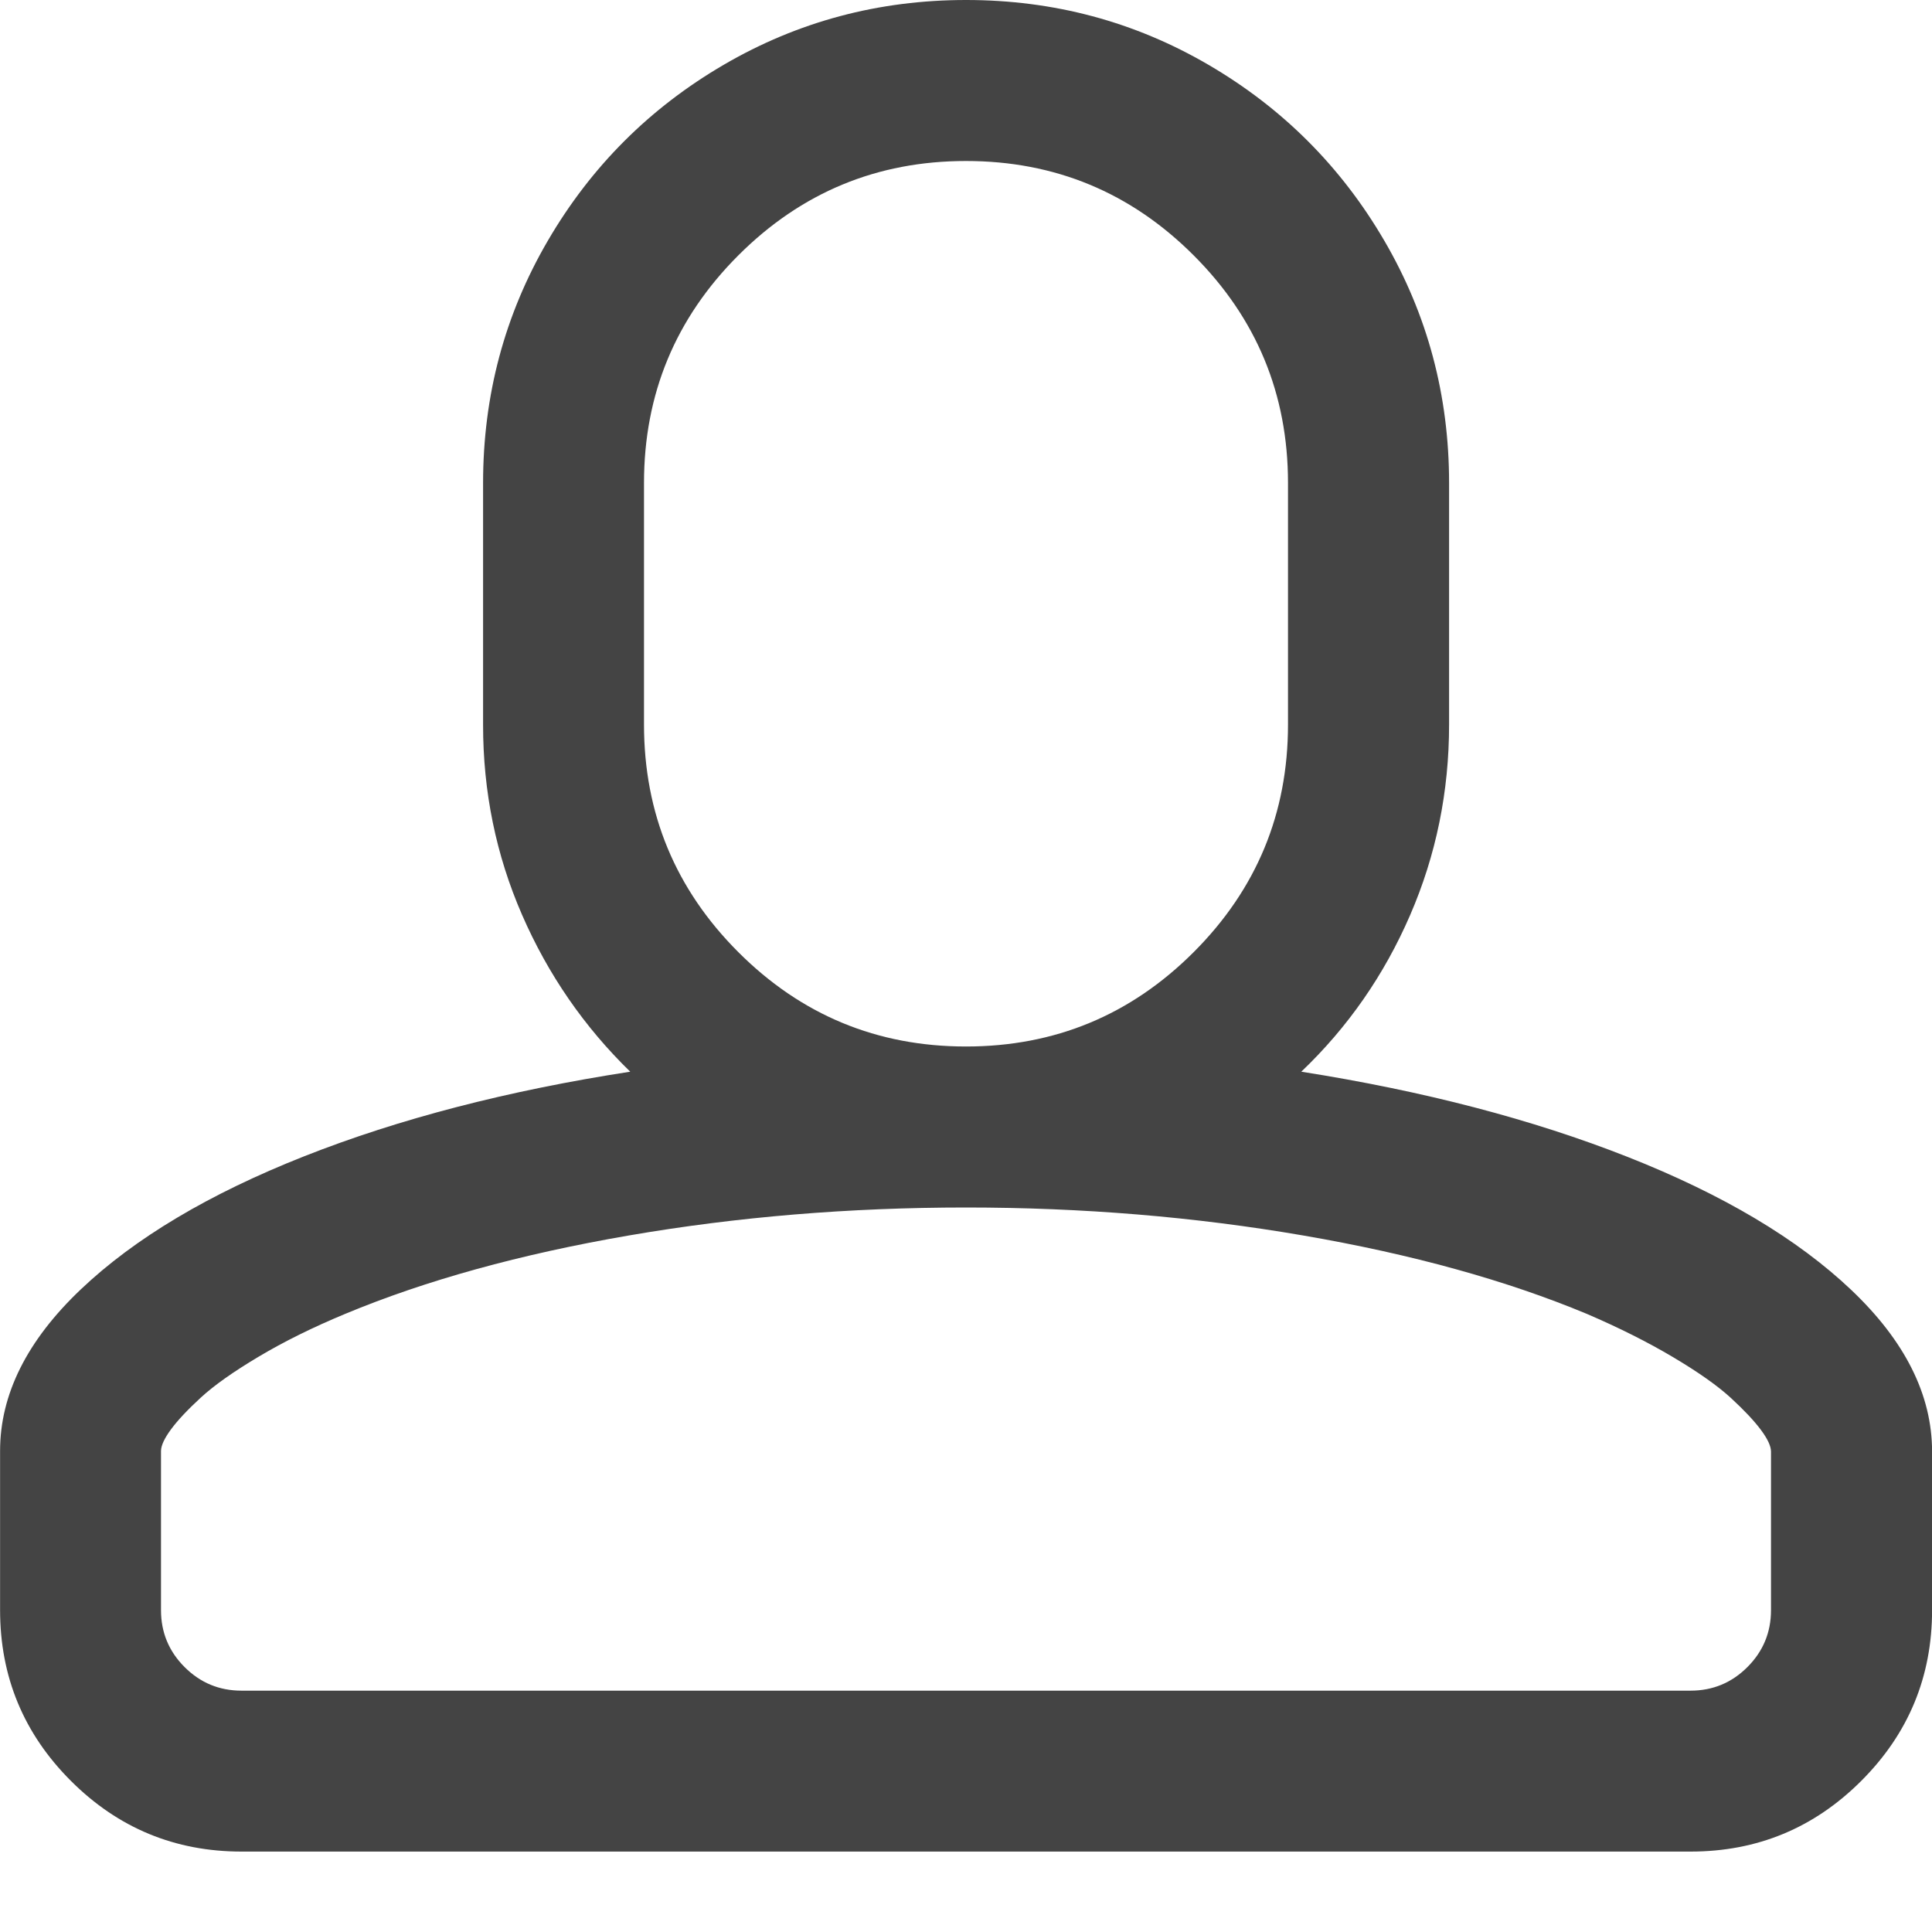
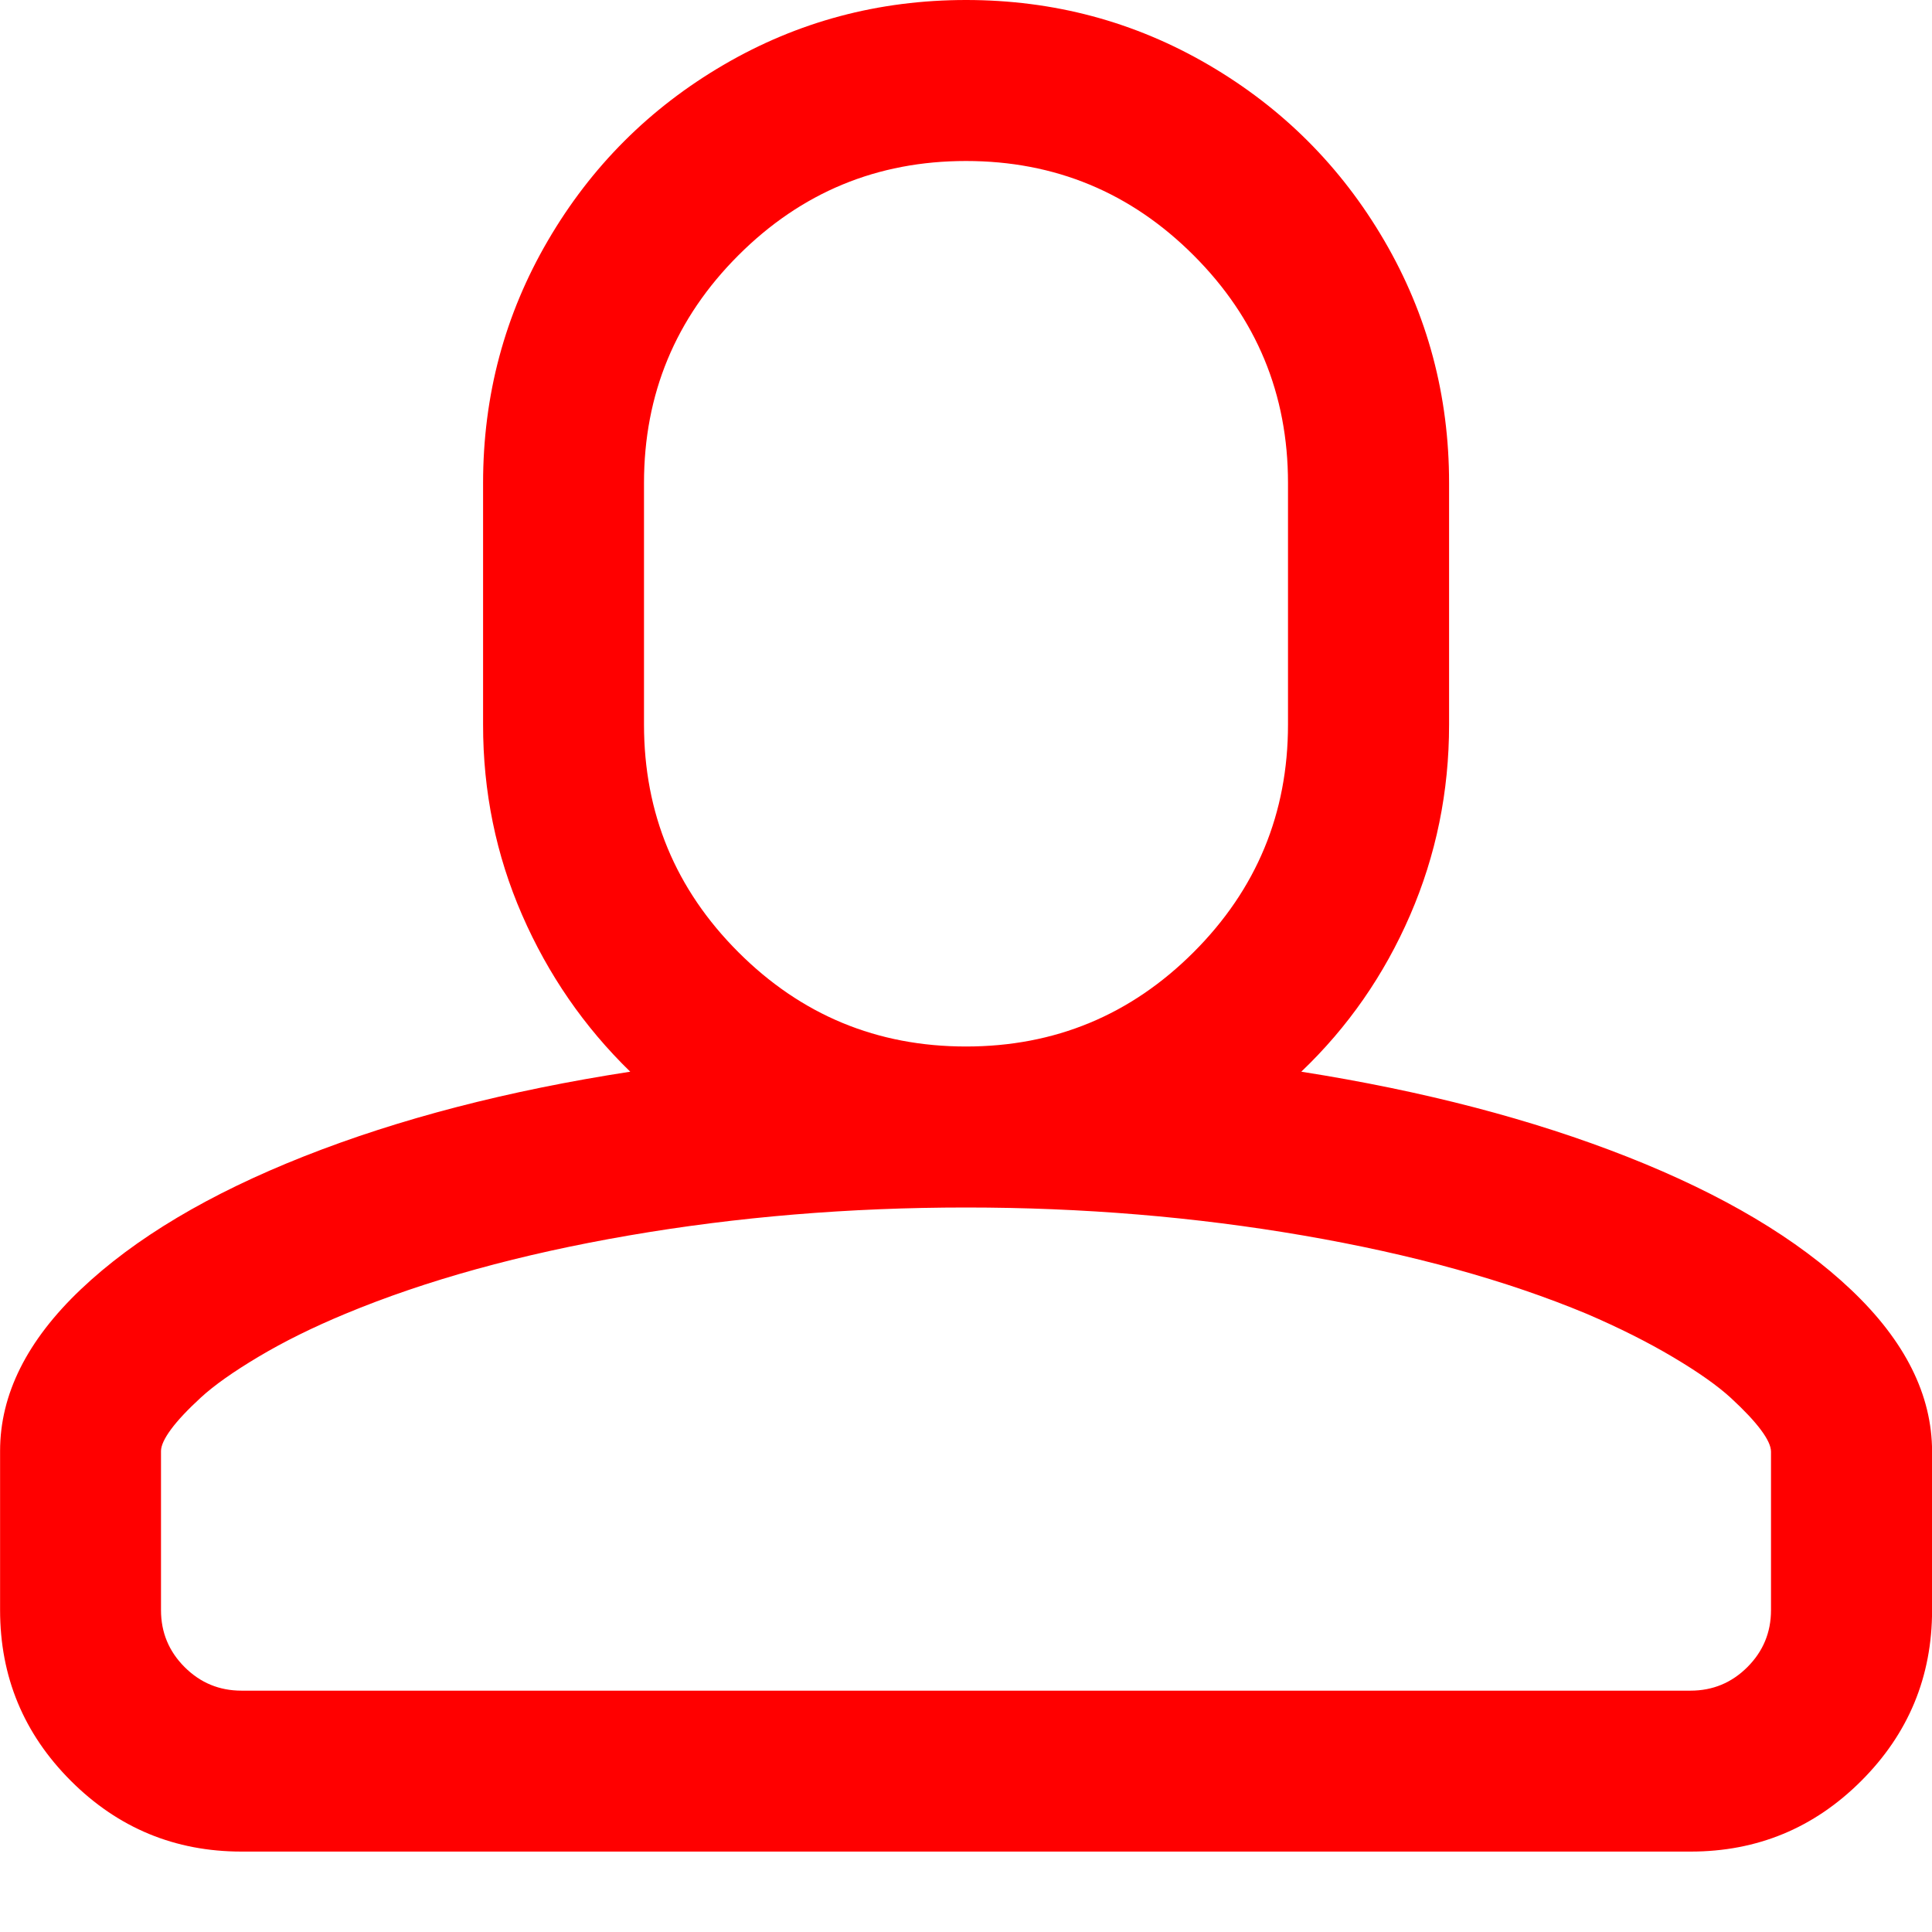
<svg xmlns="http://www.w3.org/2000/svg" version="1.1" width="24" height="24" viewBox="0 0 24 24">
-   <path fill="#444" d="M12 0q1.633 0 3.012 0.805t2.184 2.184 0.805 3.012v3q0 1.25-0.484 2.367t-1.352 1.945q2.281 0.359 4.055 1.059t2.777 1.652 1.004 2.008v1.969q0 1.242-0.879 2.121t-2.121 0.879h-18q-1.242 0-2.121-0.879t-0.879-2.121v-1.977q0-1.055 1.004-2.008t2.773-1.652 4.051-1.051q-0.859-0.836-1.344-1.949t-0.484-2.363v-3q0-1.633 0.805-3.012t2.184-2.184 3.012-0.805zM12 15q-2.172 0-4.191 0.348t-3.52 0.973q-0.602 0.25-1.074 0.531t-0.719 0.508-0.371 0.395-0.125 0.27v1.977q0 0.414 0.293 0.707t0.707 0.293h18q0.414 0 0.707-0.293t0.293-0.707v-1.969q0-0.102-0.125-0.27t-0.371-0.395-0.719-0.508-1.074-0.539q-1.5-0.625-3.52-0.973t-4.191-0.348zM12 2q-1.656 0-2.828 1.172t-1.172 2.828v3q0 1.656 1.172 2.828t2.828 1.172 2.828-1.172 1.172-2.828v-3q0-1.656-1.172-2.828t-2.828-1.172z" />
+   <path fill="#ff0000" d="M12 0q1.633 0 3.012 0.805t2.184 2.184 0.805 3.012v3q0 1.25-0.484 2.367t-1.352 1.945q2.281 0.359 4.055 1.059t2.777 1.652 1.004 2.008v1.969q0 1.242-0.879 2.121t-2.121 0.879h-18q-1.242 0-2.121-0.879t-0.879-2.121v-1.977q0-1.055 1.004-2.008t2.773-1.652 4.051-1.051q-0.859-0.836-1.344-1.949t-0.484-2.363v-3q0-1.633 0.805-3.012t2.184-2.184 3.012-0.805zM12 15q-2.172 0-4.191 0.348t-3.52 0.973q-0.602 0.25-1.074 0.531t-0.719 0.508-0.371 0.395-0.125 0.27v1.977q0 0.414 0.293 0.707t0.707 0.293h18q0.414 0 0.707-0.293t0.293-0.707v-1.969q0-0.102-0.125-0.27t-0.371-0.395-0.719-0.508-1.074-0.539q-1.5-0.625-3.52-0.973t-4.191-0.348zM12 2q-1.656 0-2.828 1.172t-1.172 2.828v3q0 1.656 1.172 2.828t2.828 1.172 2.828-1.172 1.172-2.828v-3q0-1.656-1.172-2.828t-2.828-1.172z" />
</svg>
